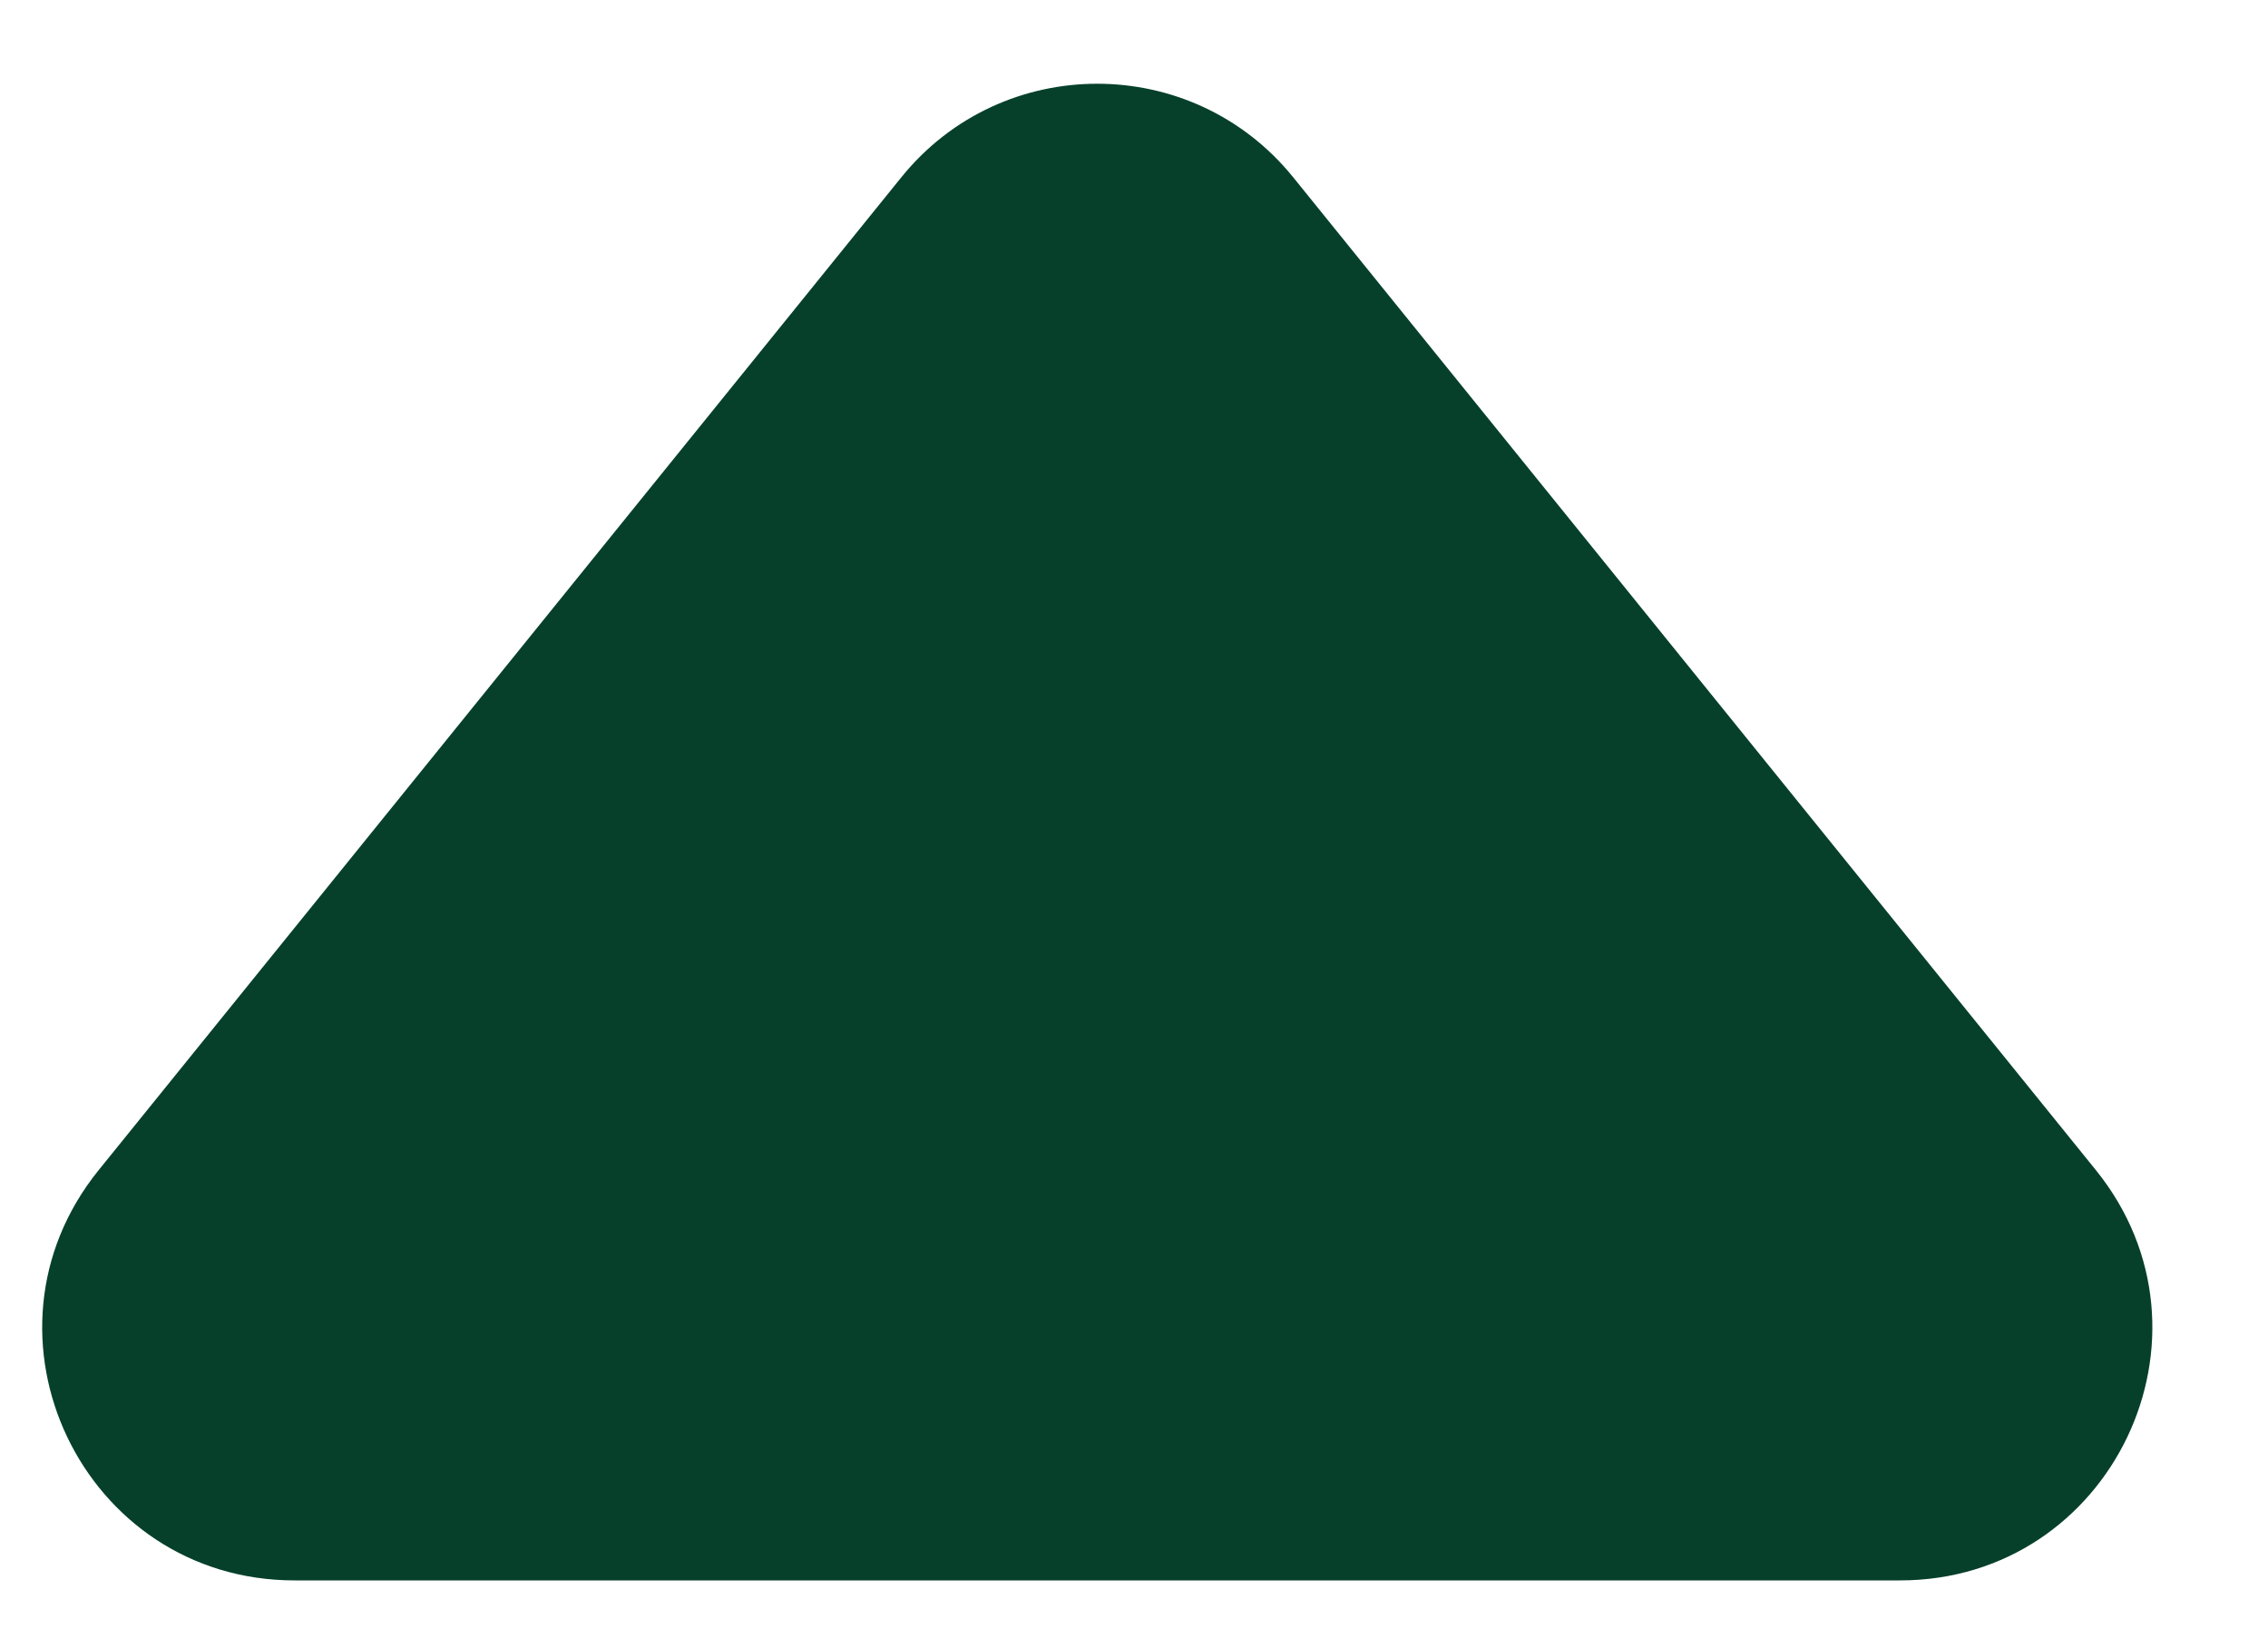
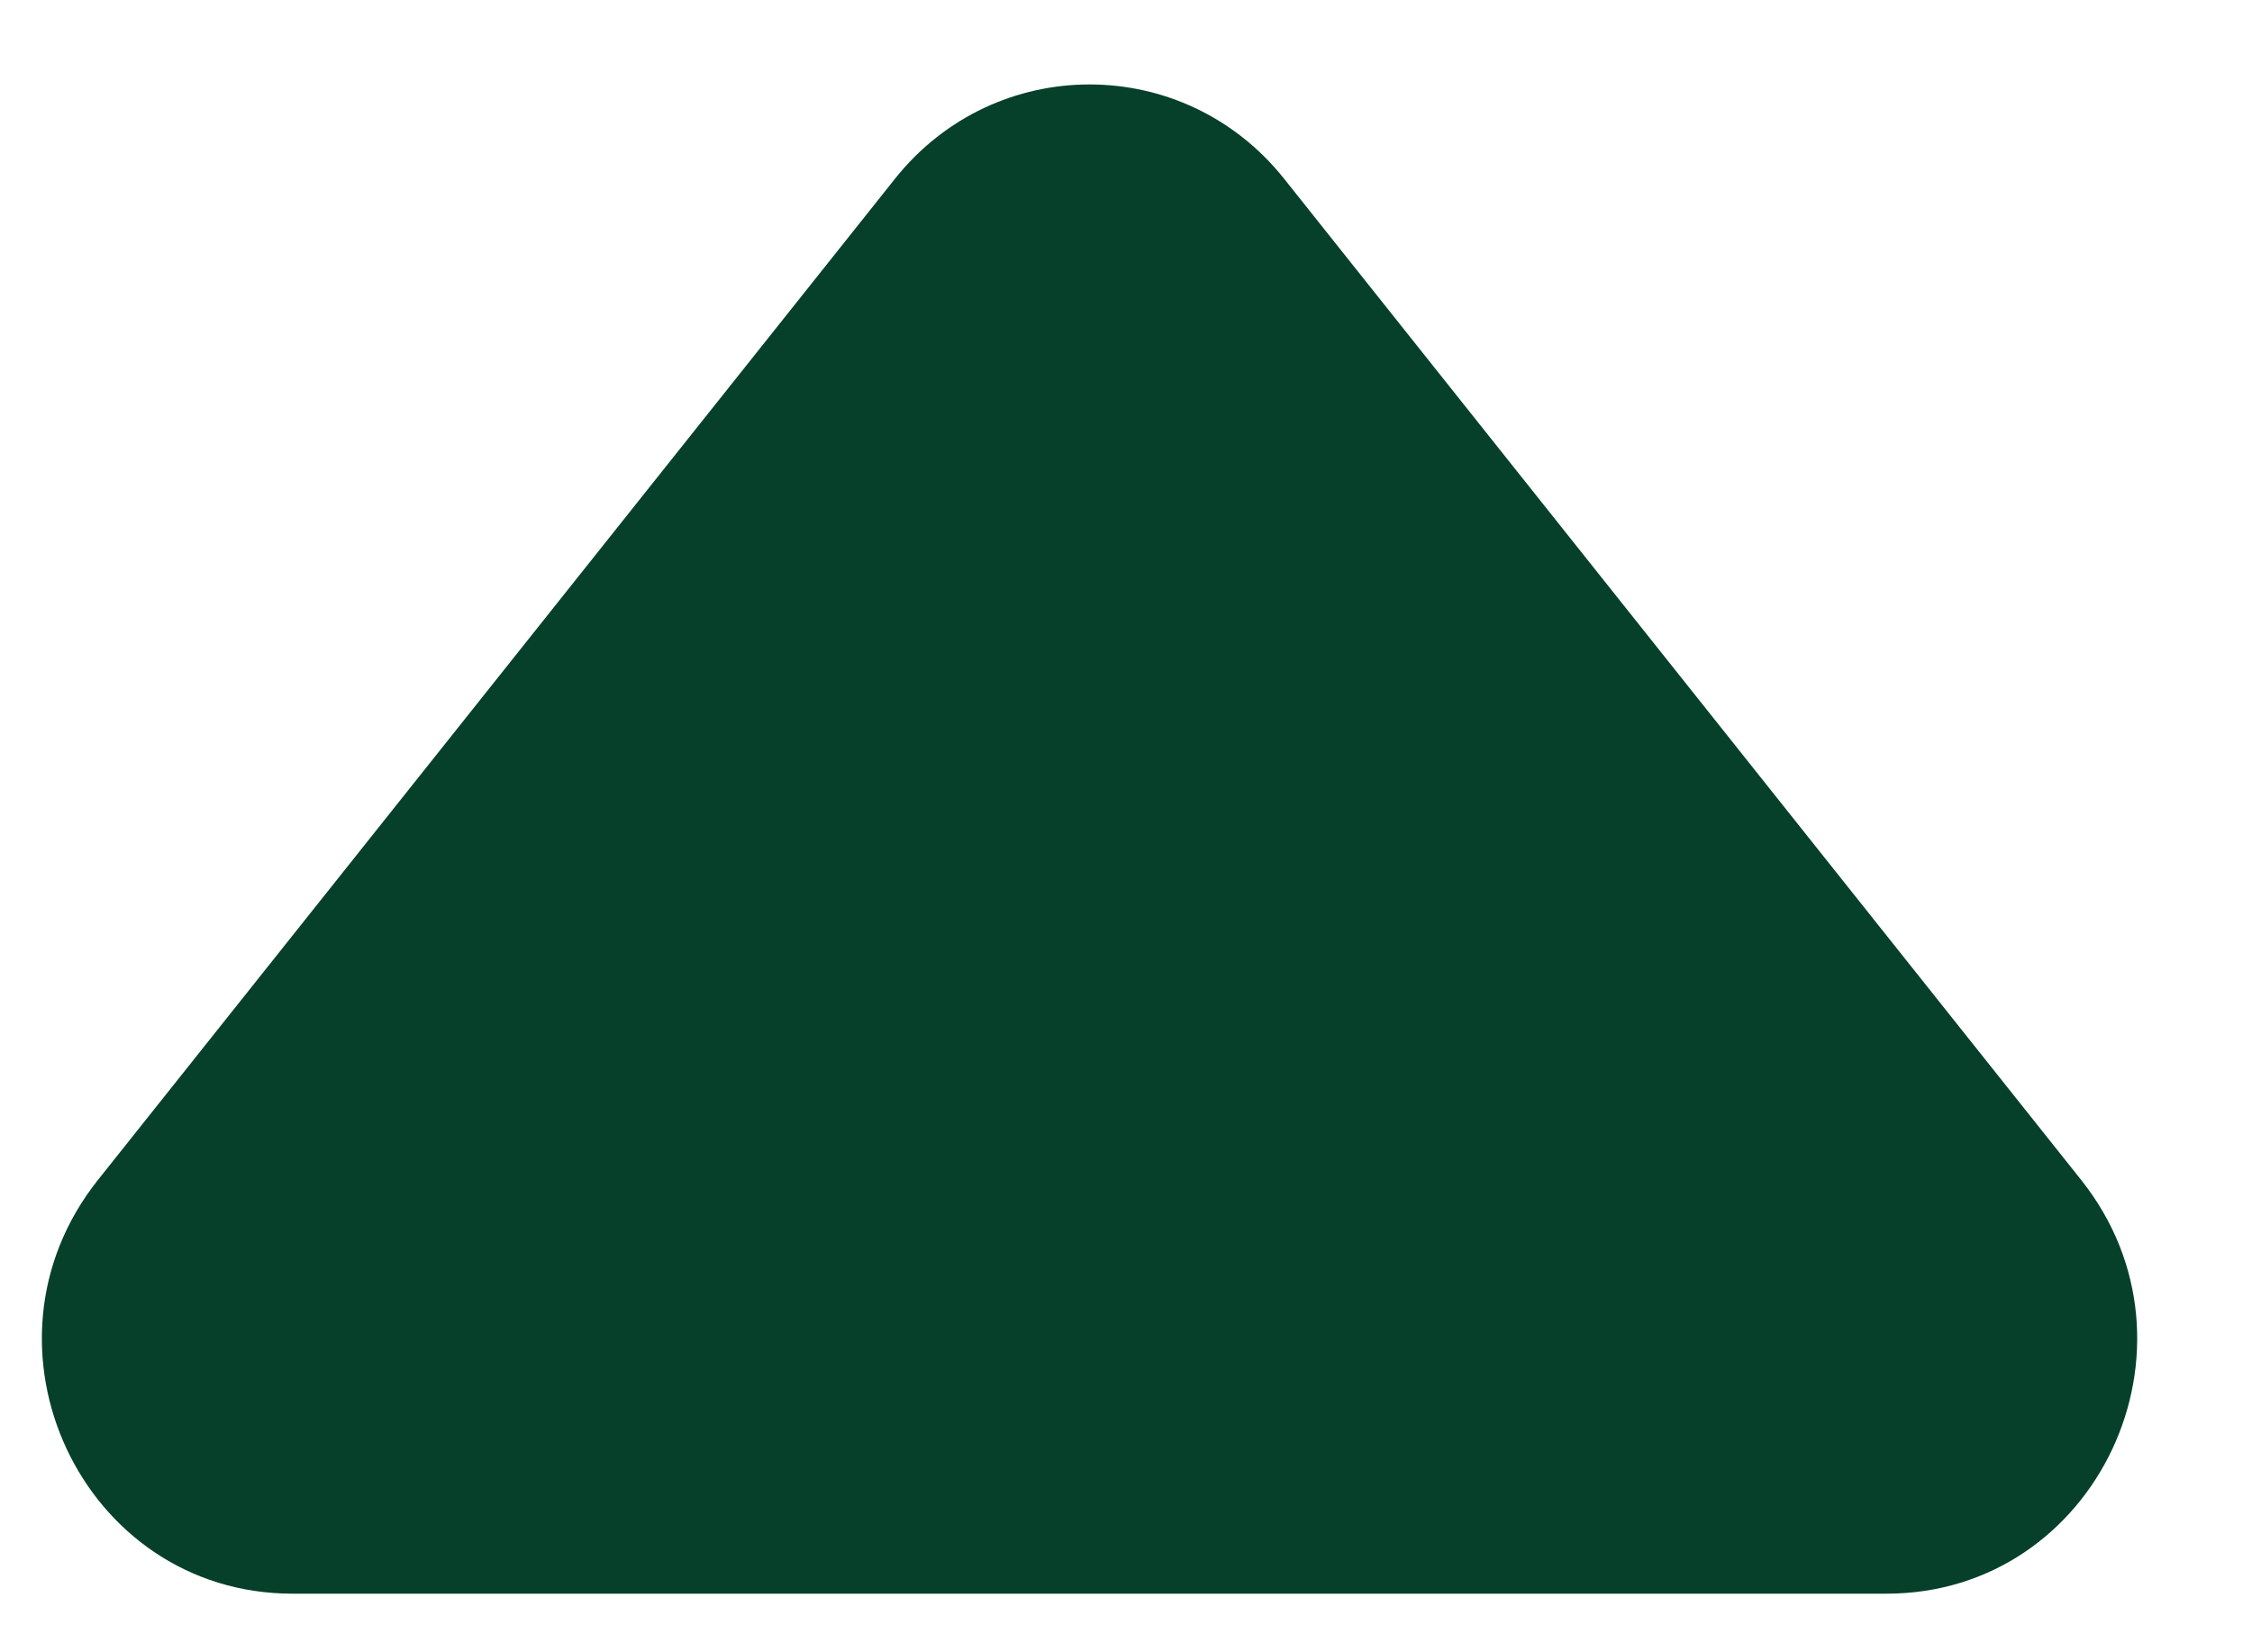
- <svg xmlns="http://www.w3.org/2000/svg" width="18" height="13" viewBox="0 0 18 13" fill="none">
-   <path d="M7.153 1.408C7.953 0.417 9.463 0.417 10.264 1.408L16.634 9.289C17.691 10.597 16.76 12.546 15.079 12.546H2.338C0.657 12.546 -0.274 10.597 0.783 9.289L7.153 1.408Z" fill="#06402B" />
+ <svg xmlns="http://www.w3.org/2000/svg" width="30" height="22" viewBox="0 0 30 22" fill="none">
+   <path d="M11.922 2.382C13.256 0.706 15.773 0.706 17.107 2.382L27.724 15.719C29.485 17.933 27.934 21.231 25.131 21.231H3.897C1.094 21.231 -0.457 17.933 1.305 15.719L11.922 2.382Z" fill="#06402B" />
</svg>
